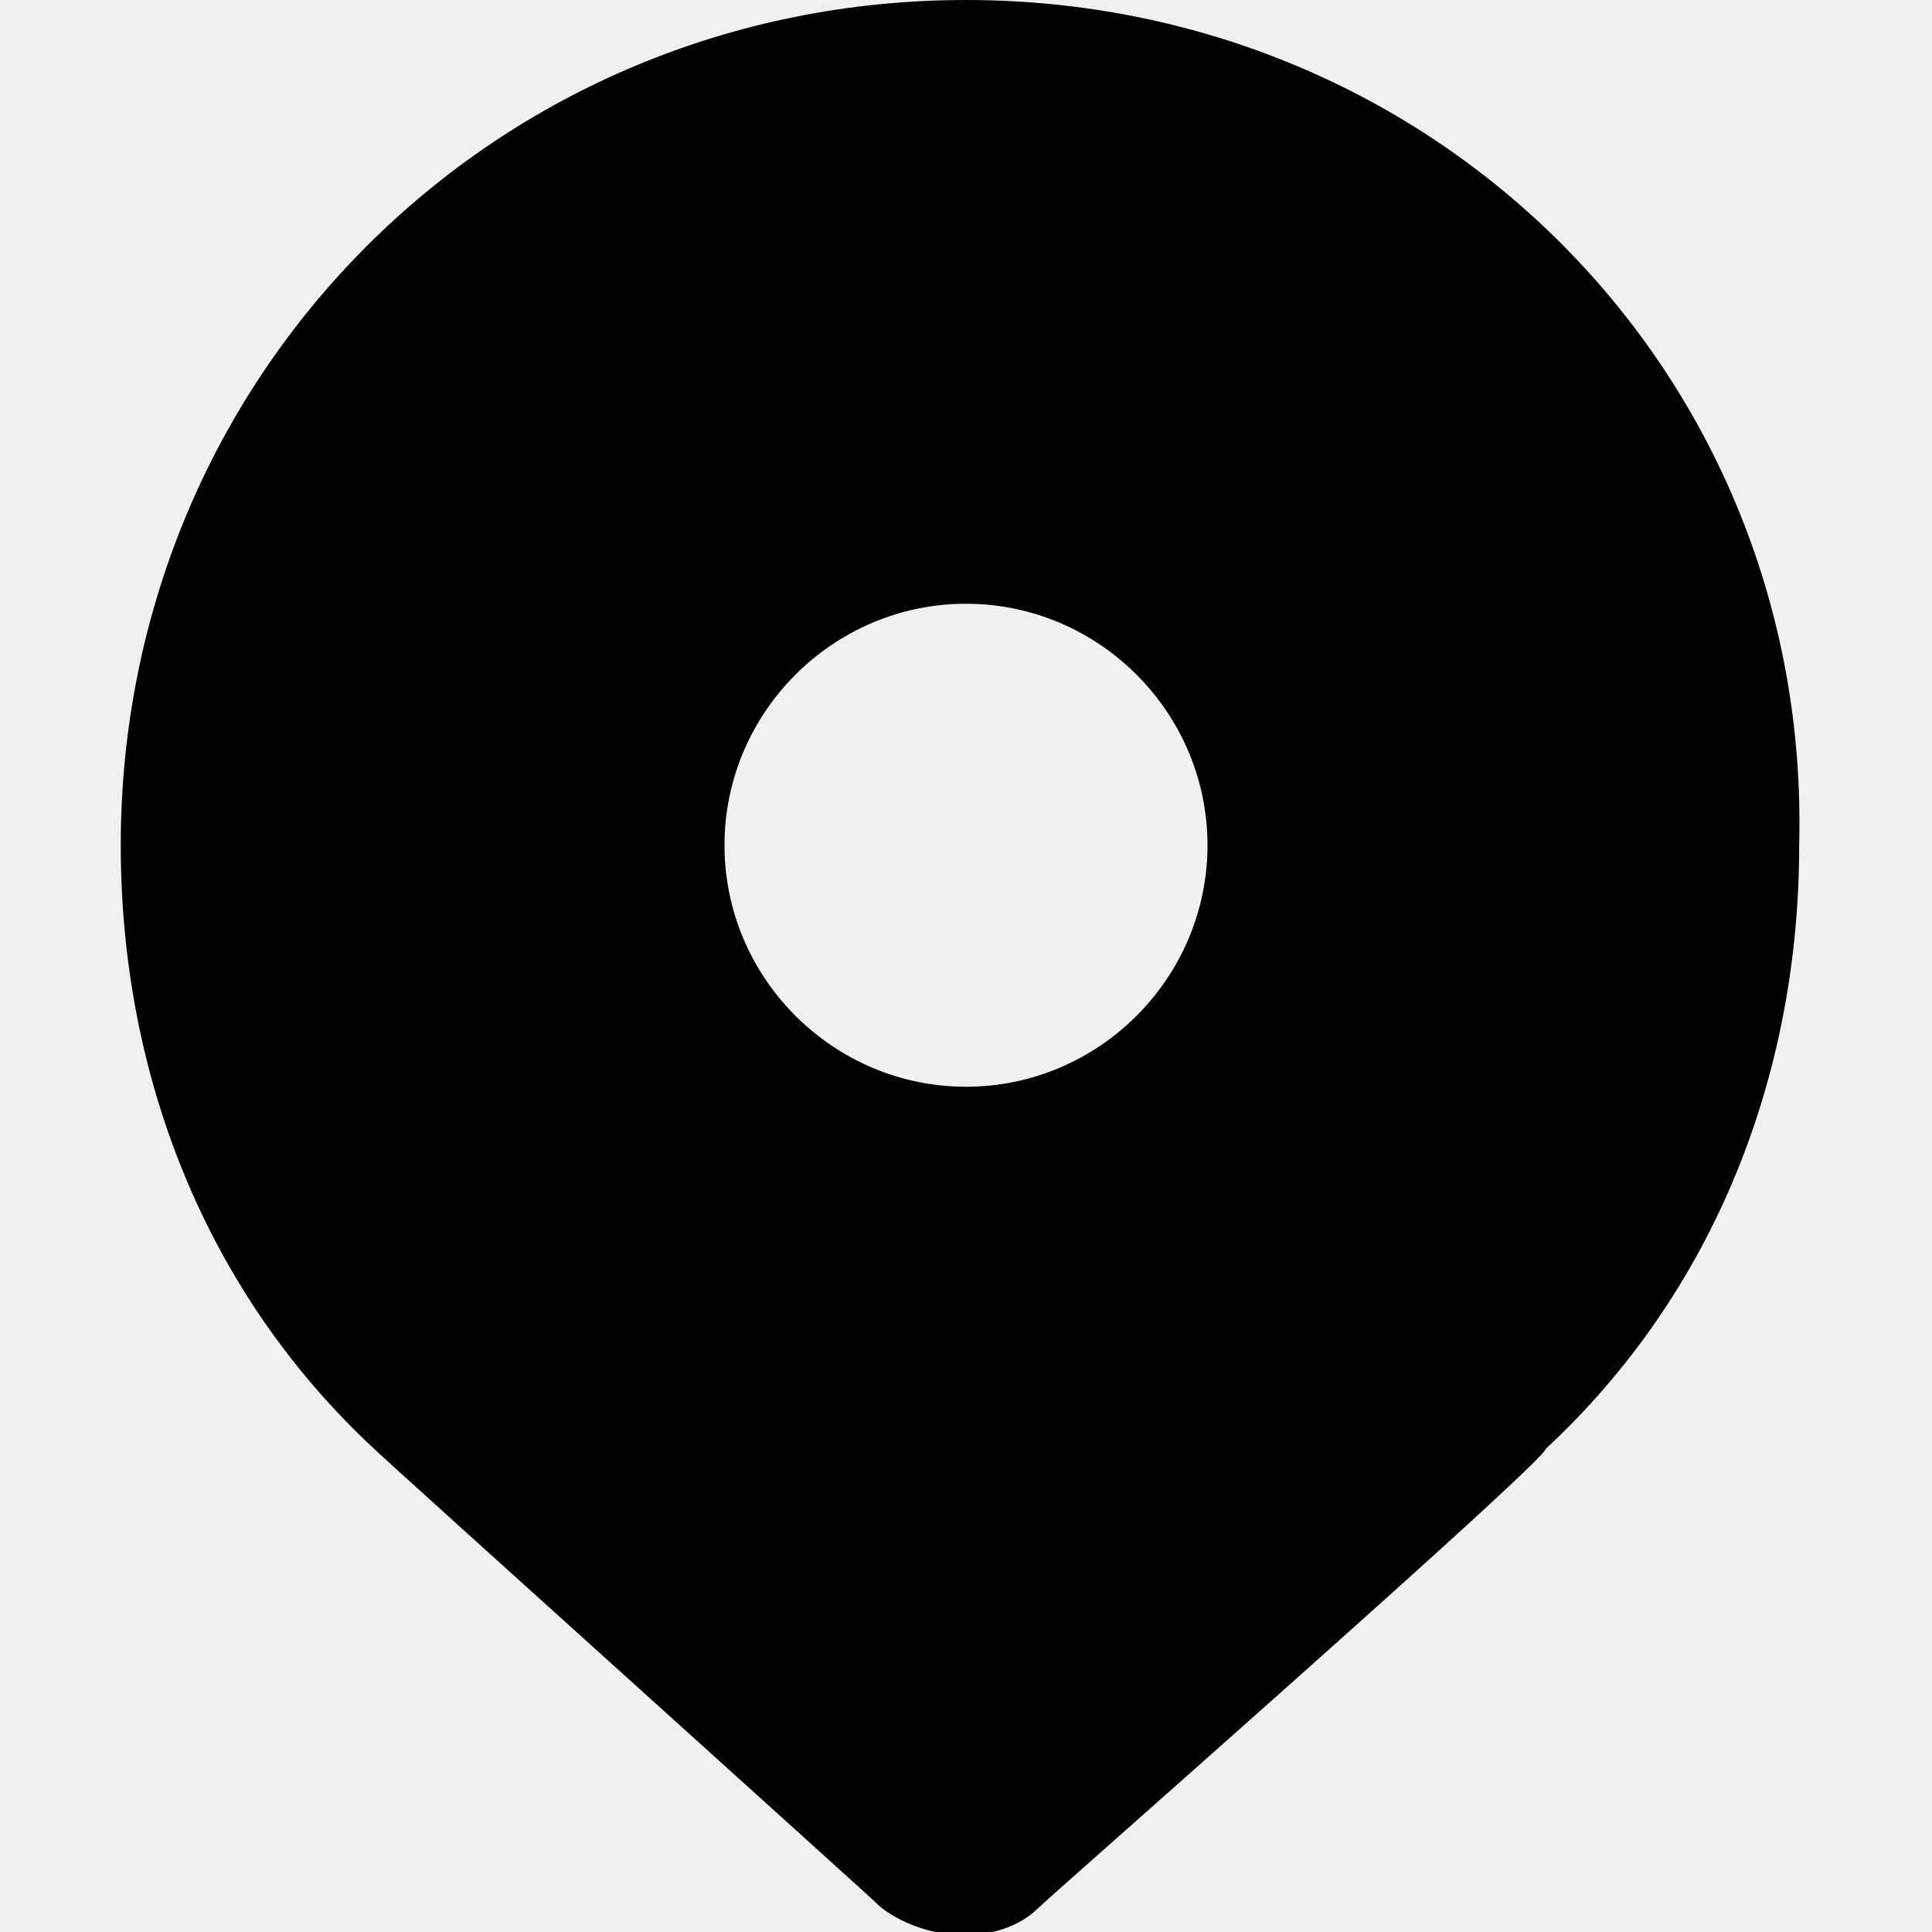
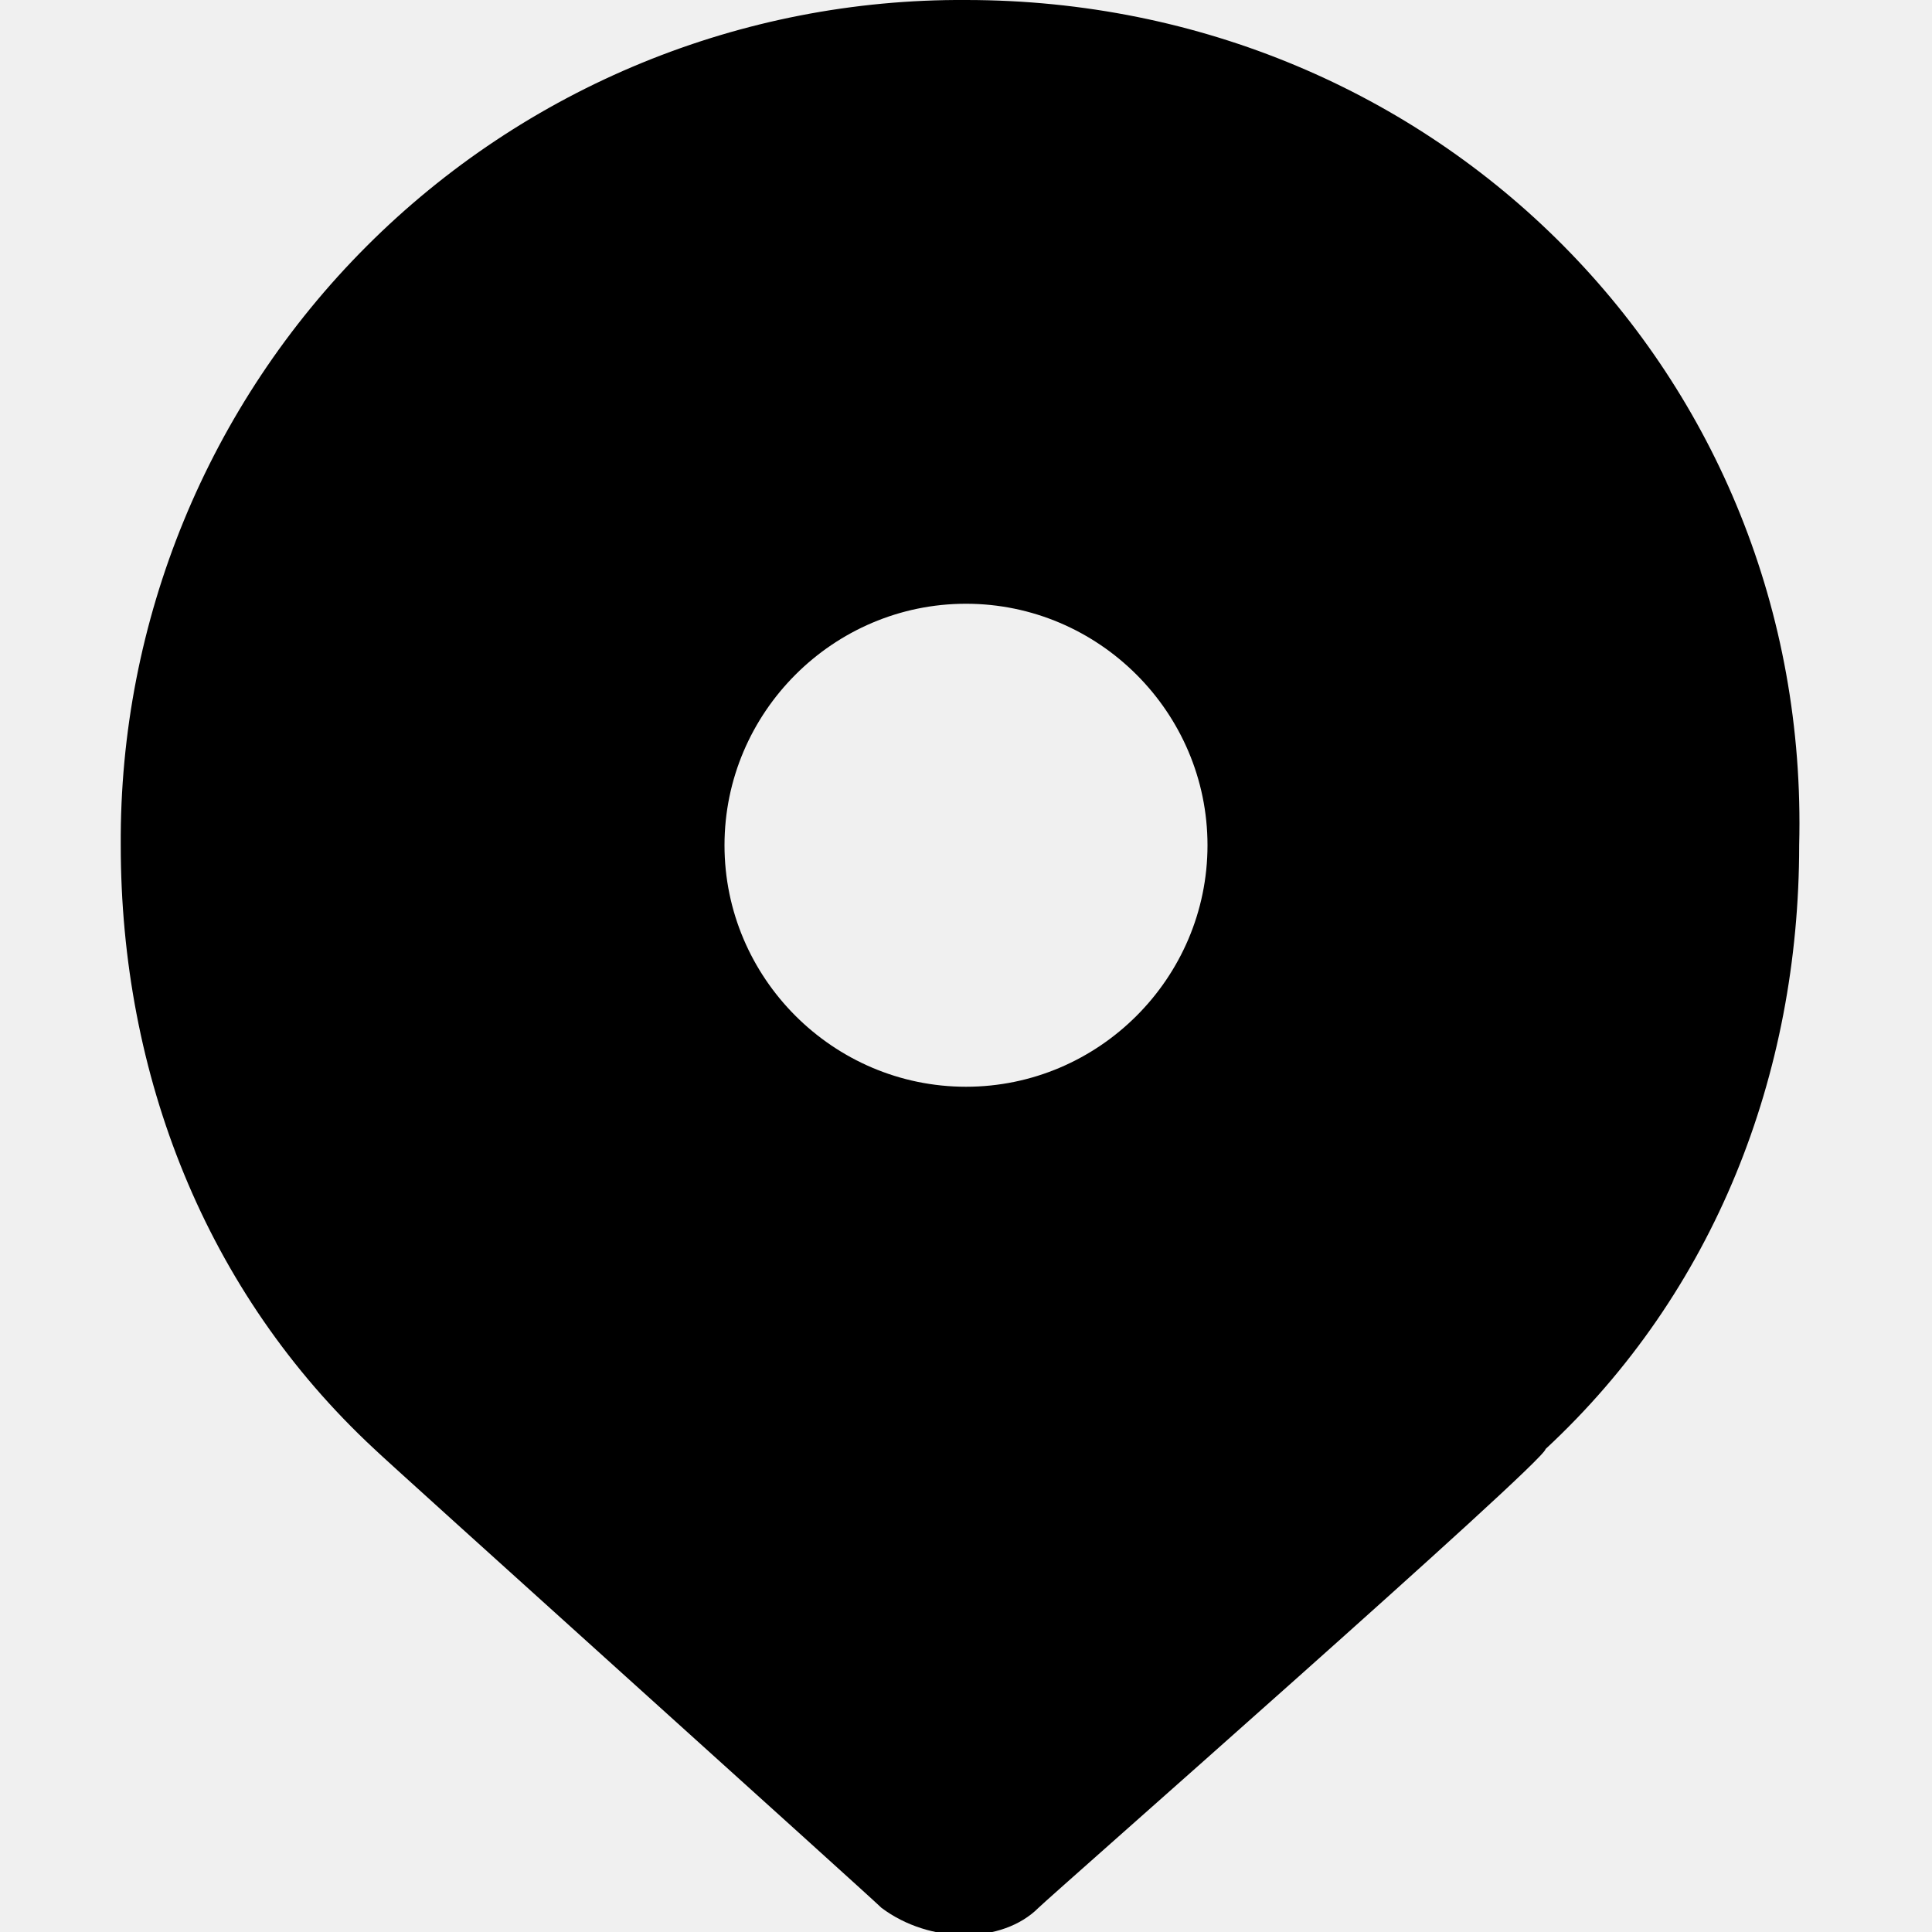
- <svg xmlns="http://www.w3.org/2000/svg" width="12" height="12" viewBox="0 0 12 12" fill="none">
-   <g clip-path="url(#clip0_1560_840)">
-     <path d="M6 0C3.075 0 0.75 2.325 0.75 5.25C0.75 6.675 1.275 8.025 2.325 9C2.4 9.075 5.4 11.775 5.475 11.85C5.775 12.075 6.225 12.075 6.45 11.85C6.525 11.775 9.6 9.075 9.6 9C10.65 8.025 11.175 6.675 11.175 5.25C11.25 2.325 8.925 0 6 0ZM6 6.75C5.175 6.75 4.5 6.075 4.5 5.25C4.5 4.425 5.175 3.75 6 3.75C6.825 3.75 7.5 4.425 7.5 5.25C7.5 6.075 6.825 6.75 6 6.75Z" fill="black" />
+ <svg xmlns="http://www.w3.org/2000/svg" width="12" height="12" viewBox="0 0 12 12">
+   <g clip-path="url(#a)">
+     <path d="M6 0A5.218 5.218 0 0 0 .75 5.25c0 1.425.525 2.775 1.575 3.75.075.075 3.075 2.775 3.15 2.85.3.225.75.225.975 0C6.525 11.775 9.6 9.075 9.6 9c1.05-.975 1.575-2.325 1.575-3.75C11.25 2.325 8.925 0 6 0Zm0 6.75c-.825 0-1.5-.675-1.5-1.5s.675-1.5 1.5-1.5 1.5.675 1.5 1.5-.675 1.5-1.5 1.5Z" />
  </g>
  <defs>
-     <clipPath id="clip0_1560_840">
-       <rect width="12" height="12" fill="white" />
+     <clipPath id="a">
+       <path fill="#fff" d="M0 0h12v12H0z" />
    </clipPath>
  </defs>
</svg>
